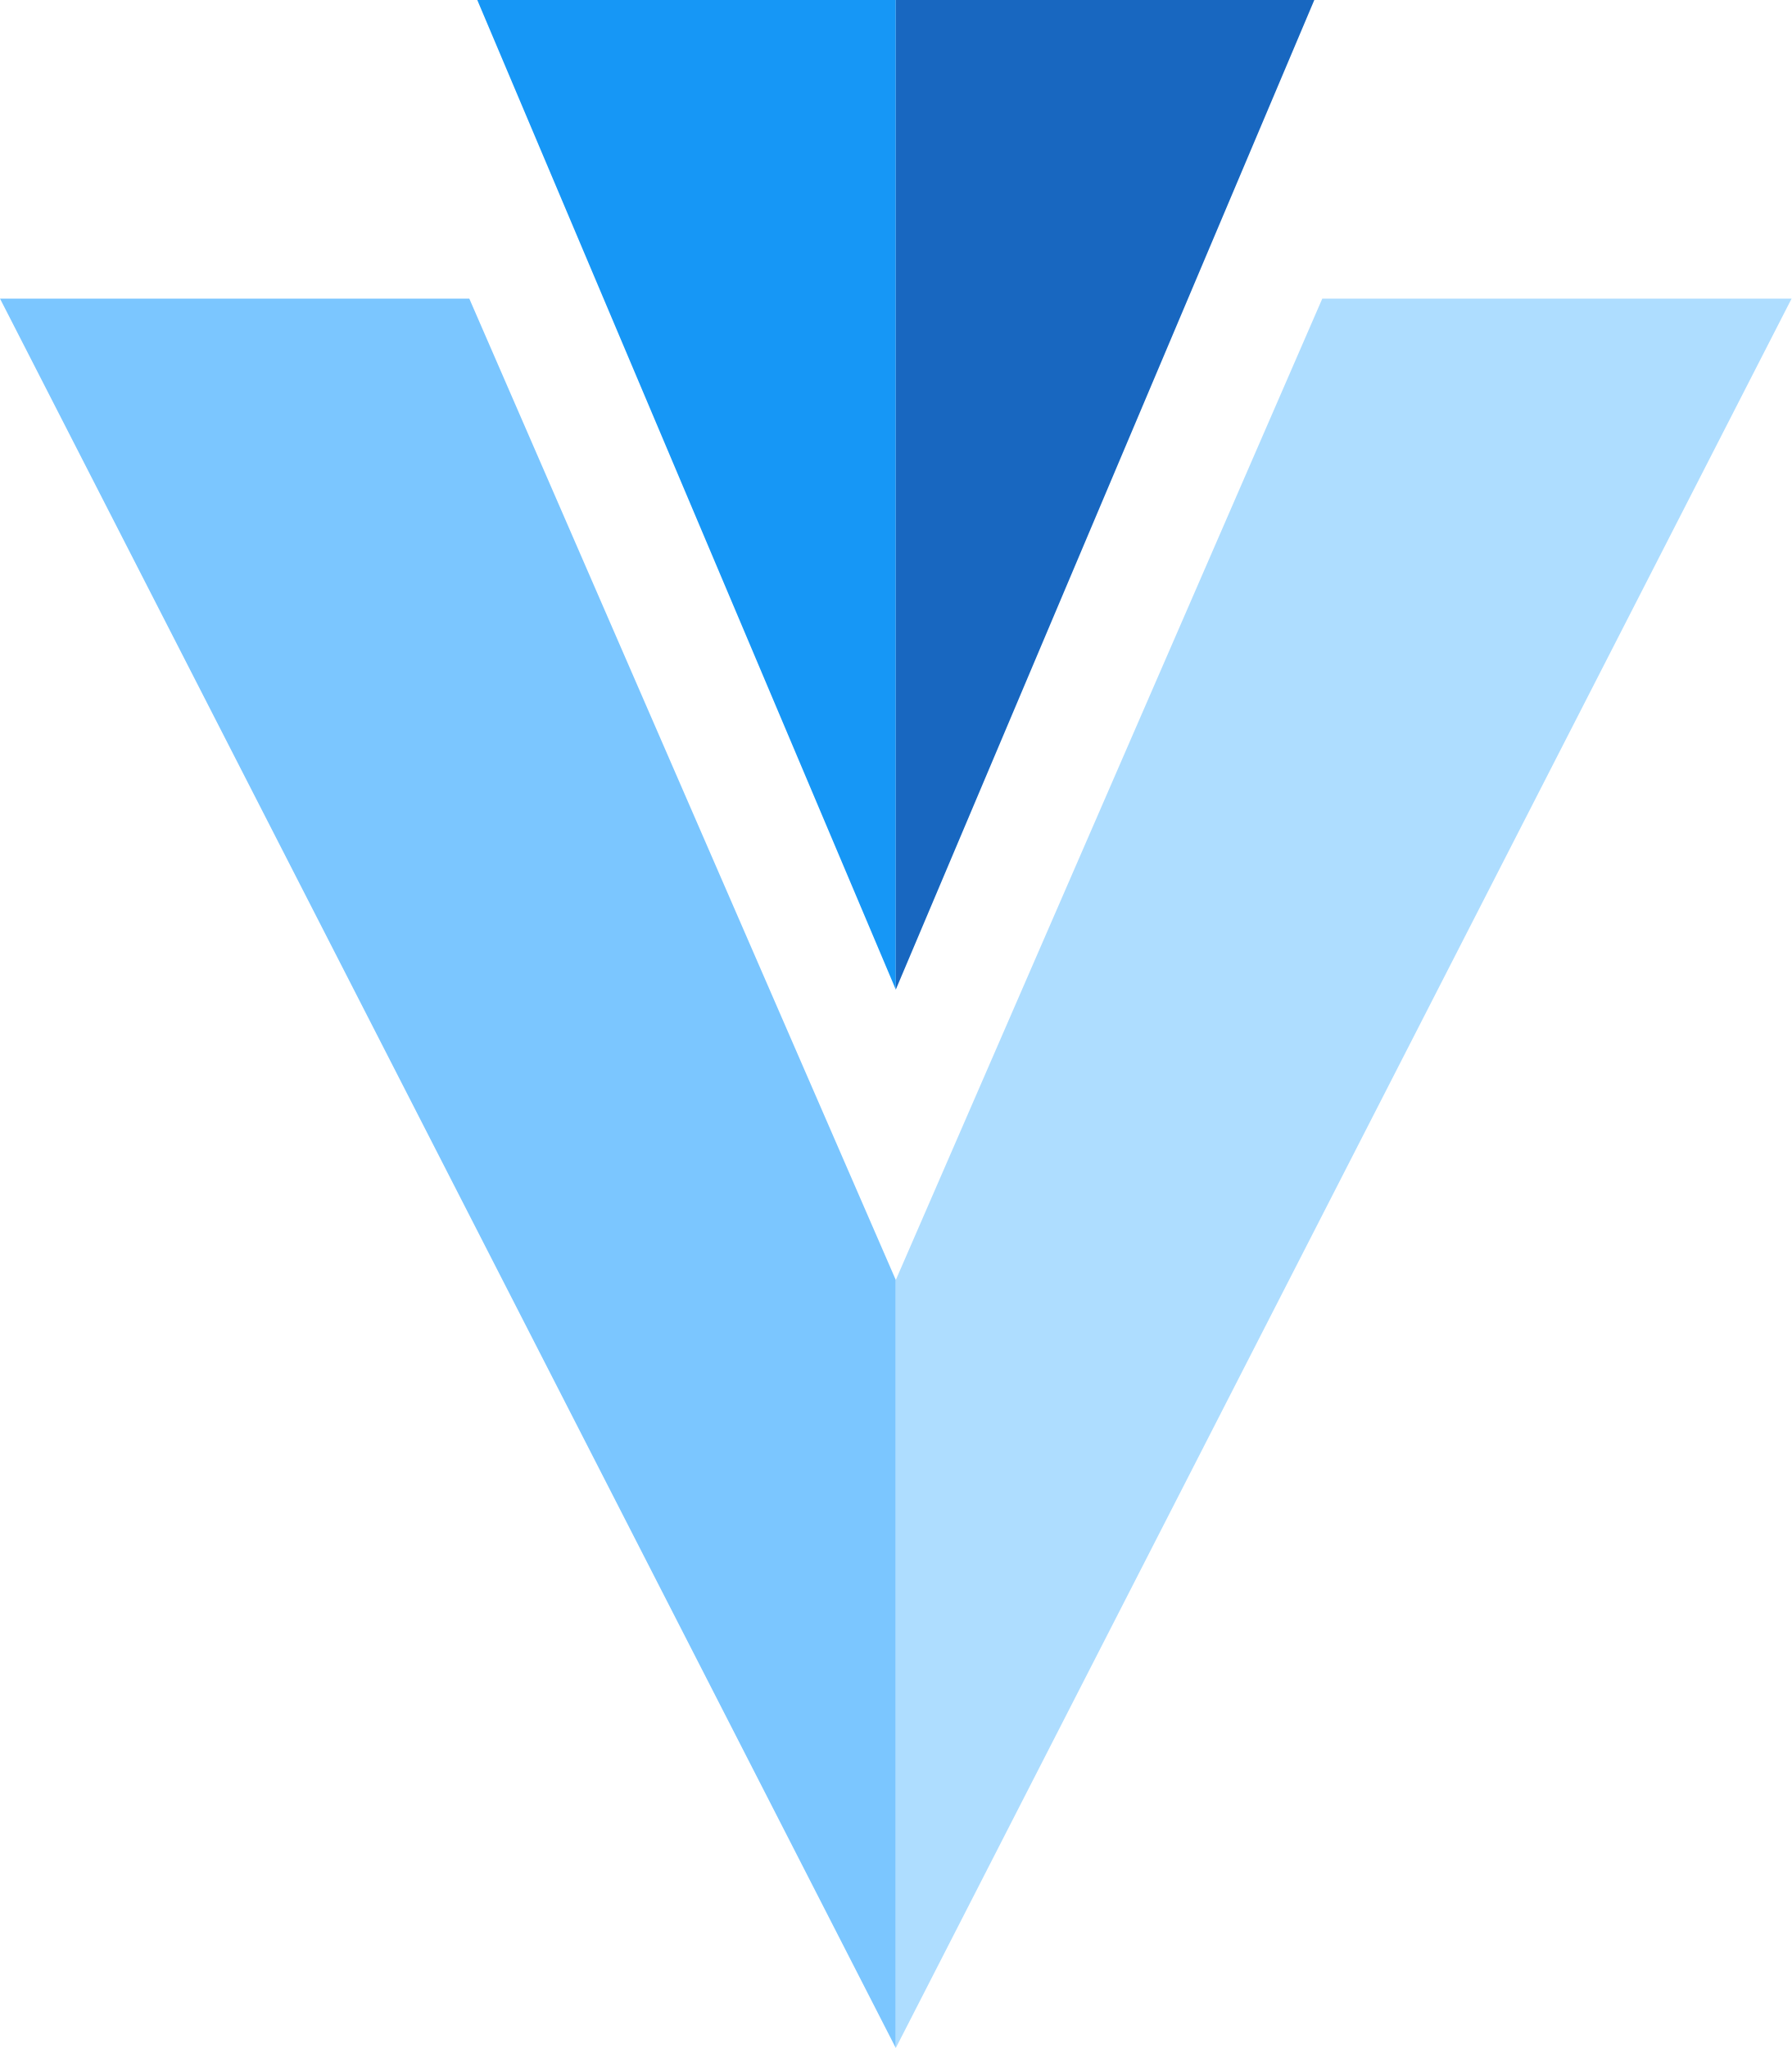
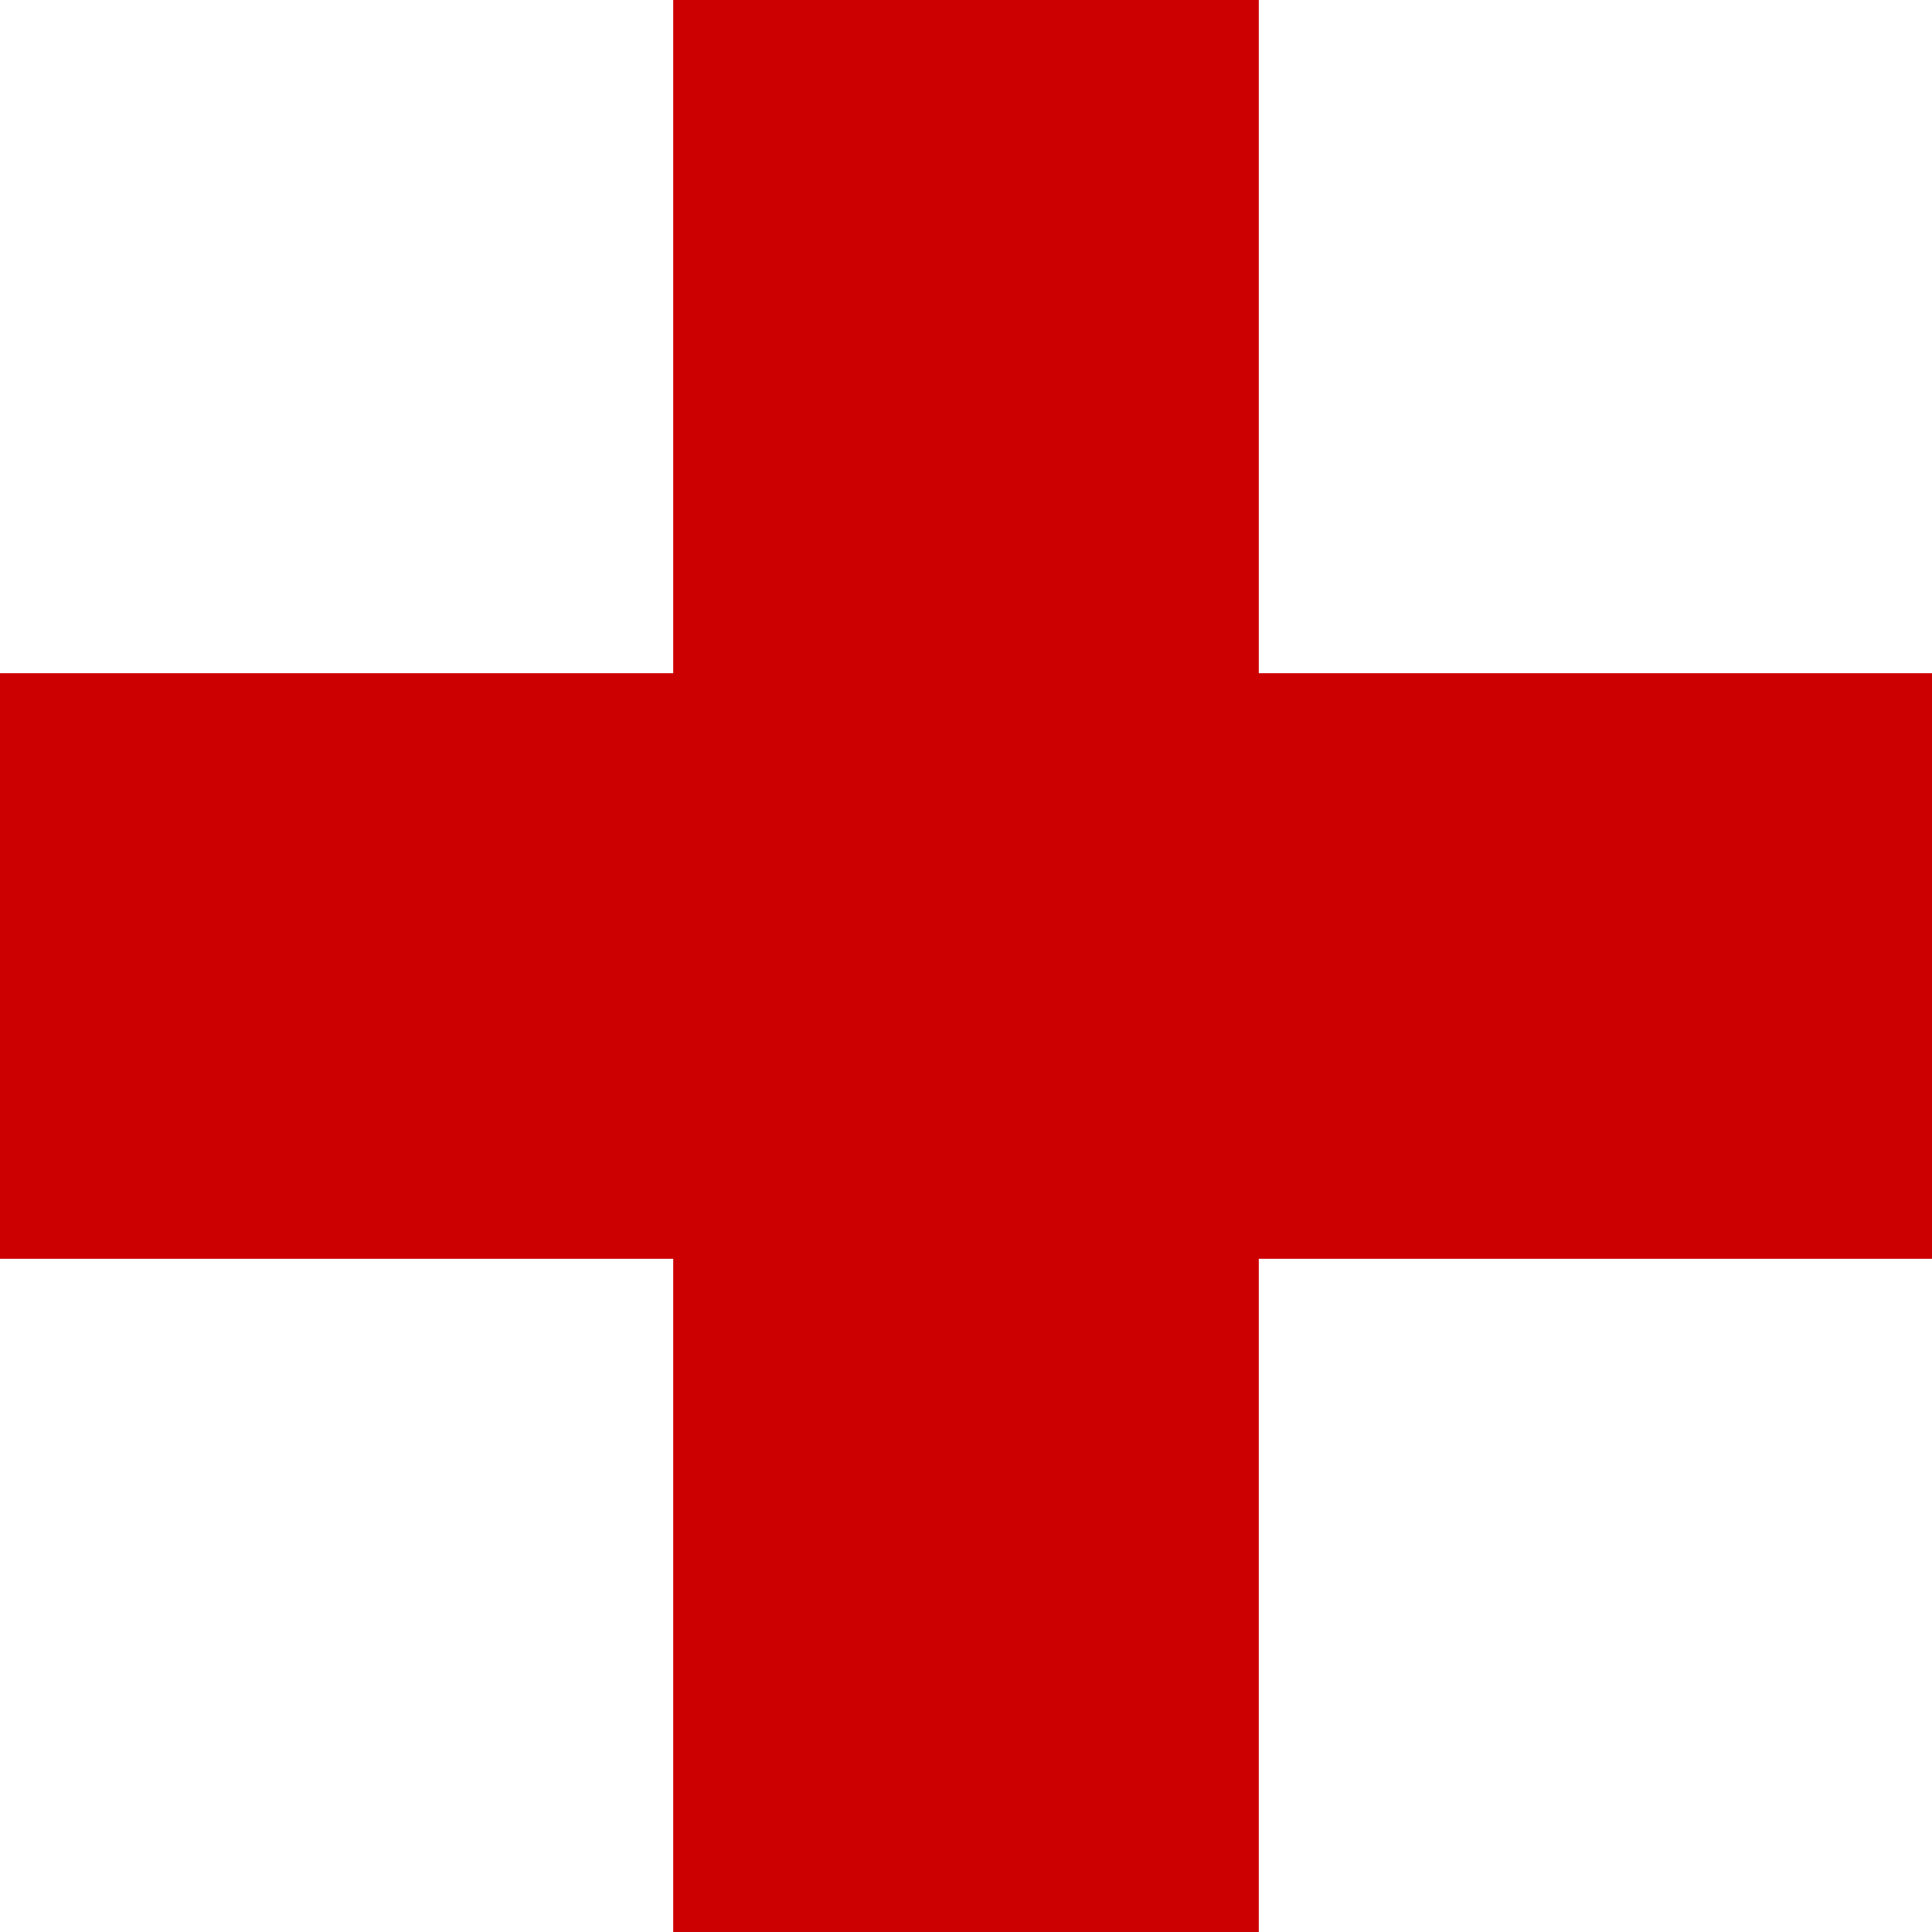
- <svg xmlns="http://www.w3.org/2000/svg" id="Layer_1" data-name="Layer 1" viewBox="0 0 87.5 100">
-   <defs>
-     <style>.cls-1{fill:#1697f6;}.cls-2{fill:#7bc6ff;}.cls-3{fill:#1867c0;}.cls-4{fill:#aeddff;}</style>
-   </defs>
-   <polyline class="cls-1" points="43.75 0 23.31 0 43.75 48.32" />
-   <polygon class="cls-2" points="43.75 62.5 43.75 100 0 14.58 22.92 14.58 43.75 62.5" />
-   <polyline class="cls-3" points="43.75 0 64.19 0 43.75 48.32" />
-   <polygon class="cls-4" points="64.58 14.58 87.5 14.58 43.75 100 43.75 62.5 64.58 14.58" />
+ <svg xmlns="http://www.w3.org/2000/svg" version="1.0" width="660" height="660">
+   <path d="m 230,0 0,230 -230,0 0,200 230,0 0,230 200,0 0,-230 230,0 0,-200 -230,0 0,-230 -200,0 z" id="rect5" style="fill:#c00" />
</svg>
